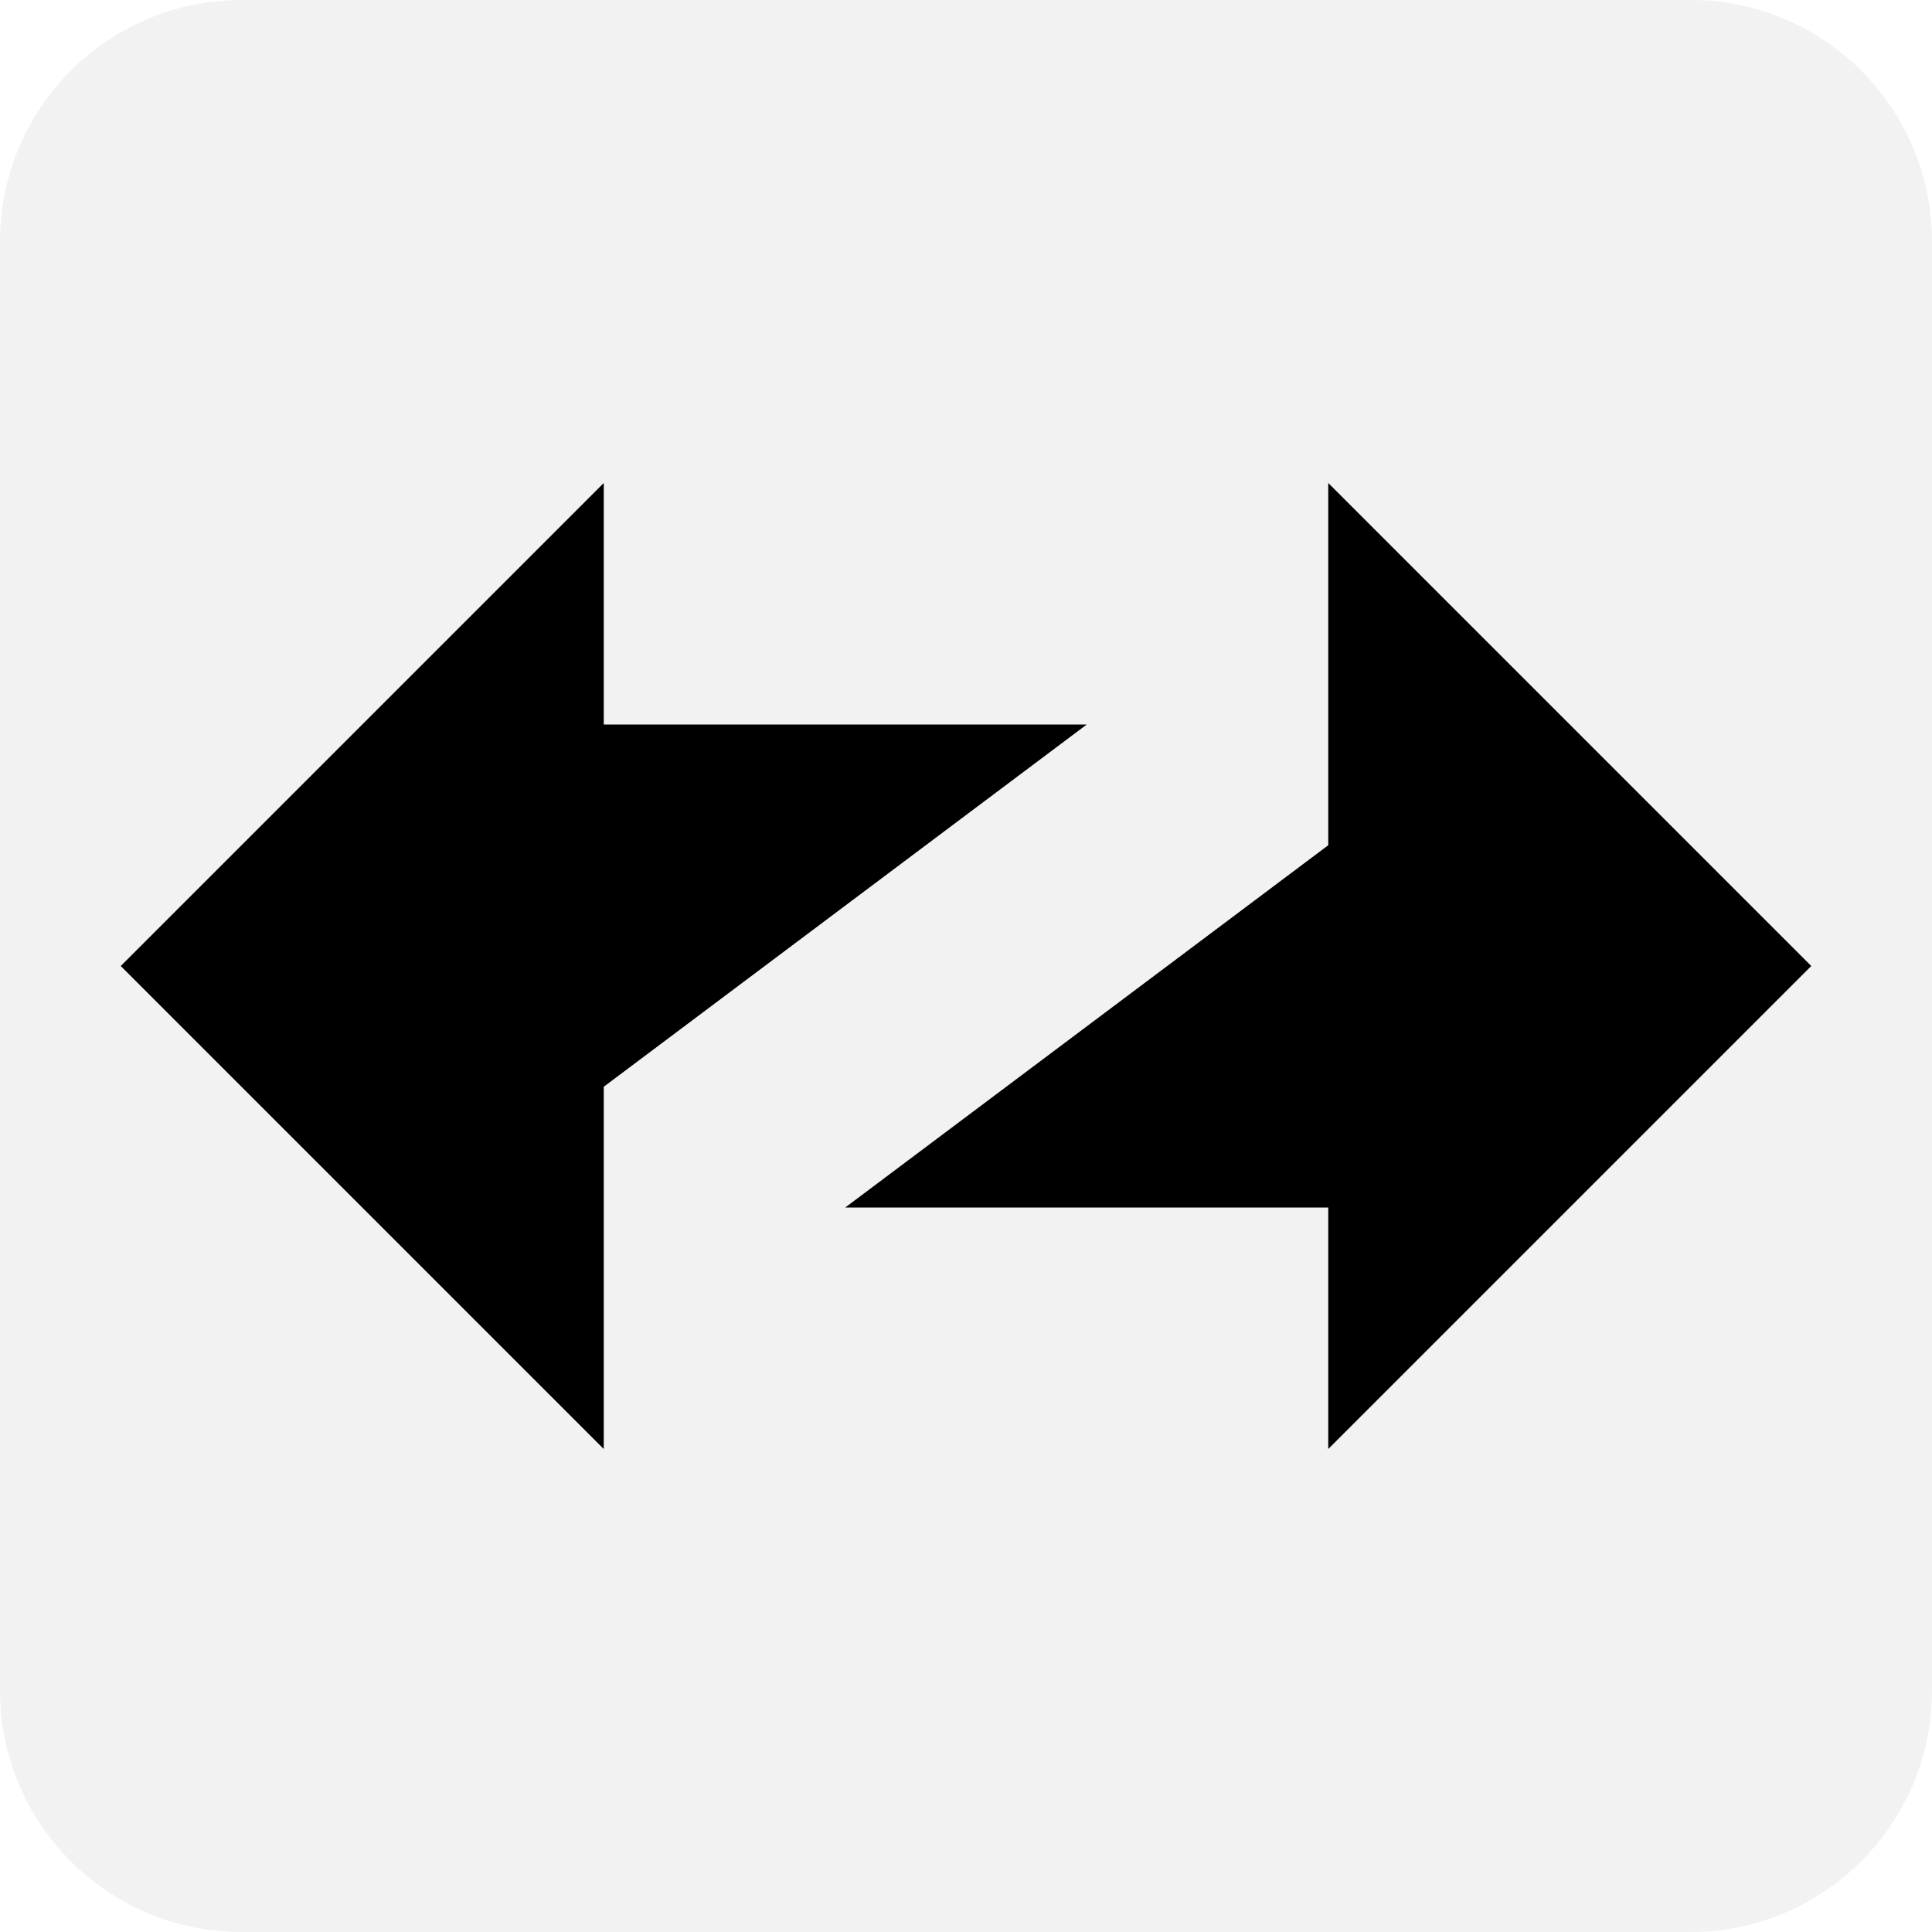
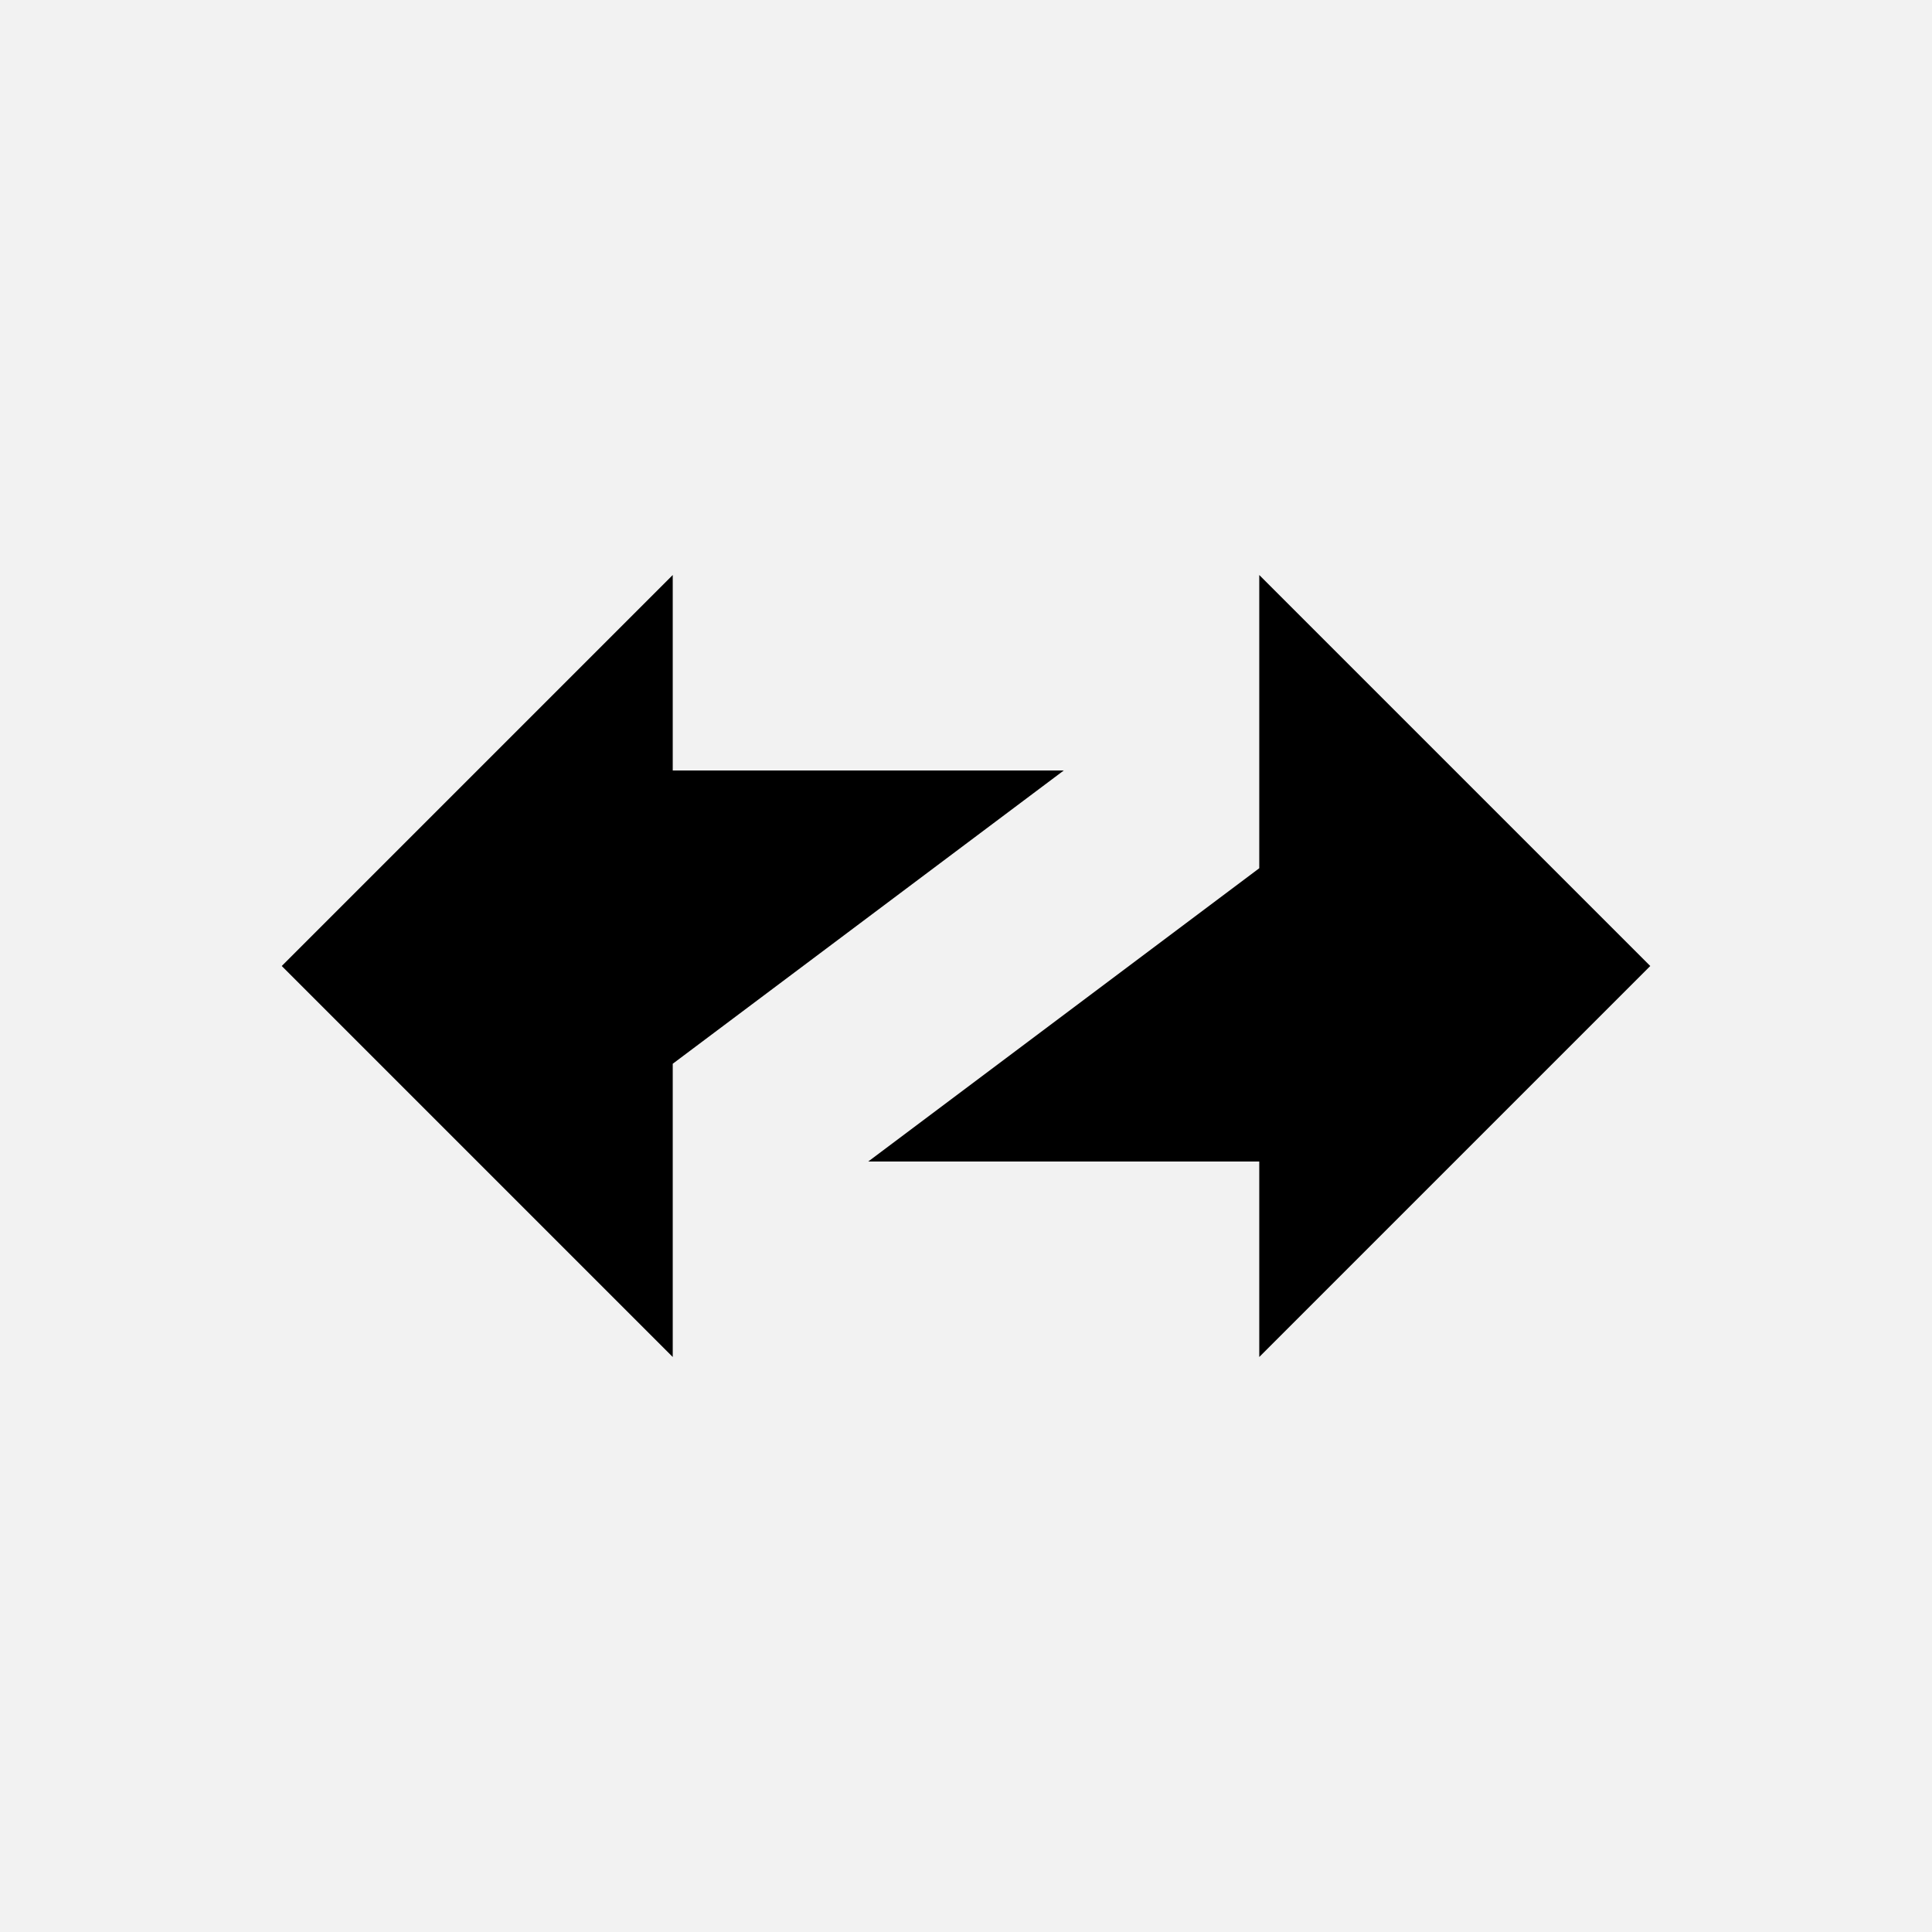
<svg xmlns="http://www.w3.org/2000/svg" width="100%" height="100%" viewBox="0 0 100 100" version="1.1" xml:space="preserve" style="fill-rule:evenodd;clip-rule:evenodd;stroke-linejoin:round;stroke-miterlimit:2;">
-   <rect id="_48x48-ico" x="0" y="0" width="100" height="100" style="fill:none;" />
+   <rect id="_48x48" x="0" y="0" width="100" height="100" style="fill:none;" />
  <clipPath id="_clip1">
    <rect x="0" y="0" width="100" height="100" />
  </clipPath>
  <g clip-path="url(#_clip1)">
    <g id="ZKLogo">
-       <path d="M-0,12.5c-0,-6.904 5.596,-12.5 12.5,-12.5l75,-0c6.904,-0 12.5,5.596 12.5,12.5l0,75c0,6.904 -5.596,12.5 -12.5,12.5l-75,0c-6.904,0 -12.5,-5.596 -12.5,-12.5l-0,-75Z" style="fill:#f2f2f2;fill-rule:nonzero;" />
-       <path d="M31.25,25l-25,25l25,25l-0,-18.75l25,-18.75l-25,-0l-0,-12.5Z" style="fill-rule:nonzero;" />
-       <path d="M93.75,50l-25,-25l0,18.75l-25,18.75l25,0l0,12.5l25,-25Z" style="fill-rule:nonzero;" />
+       <path d="M-10.417,4.688c0,-8.342 6.763,-15.105 15.105,-15.105l90.624,0c8.342,0 15.105,6.763 15.105,15.105l-0,90.625c-0,8.341 -6.763,15.104 -15.105,15.104l-90.624,-0c-8.342,-0 -15.105,-6.763 -15.105,-15.104l0,-90.625Z" style="fill:#f2f2f2;fill-rule:nonzero;" />
+       <path d="M34.821,29.762l-20.238,20.238l20.238,20.238l0,-15.178l20.239,-15.179l-20.239,-0l0,-10.119Z" style="fill-rule:nonzero;" />
+       <path d="M85.417,50l-20.238,-20.238l-0,15.178l-20.239,15.179l20.239,0l-0,10.119l20.238,-20.238Z" style="fill-rule:nonzero;" />
    </g>
  </g>
</svg>
